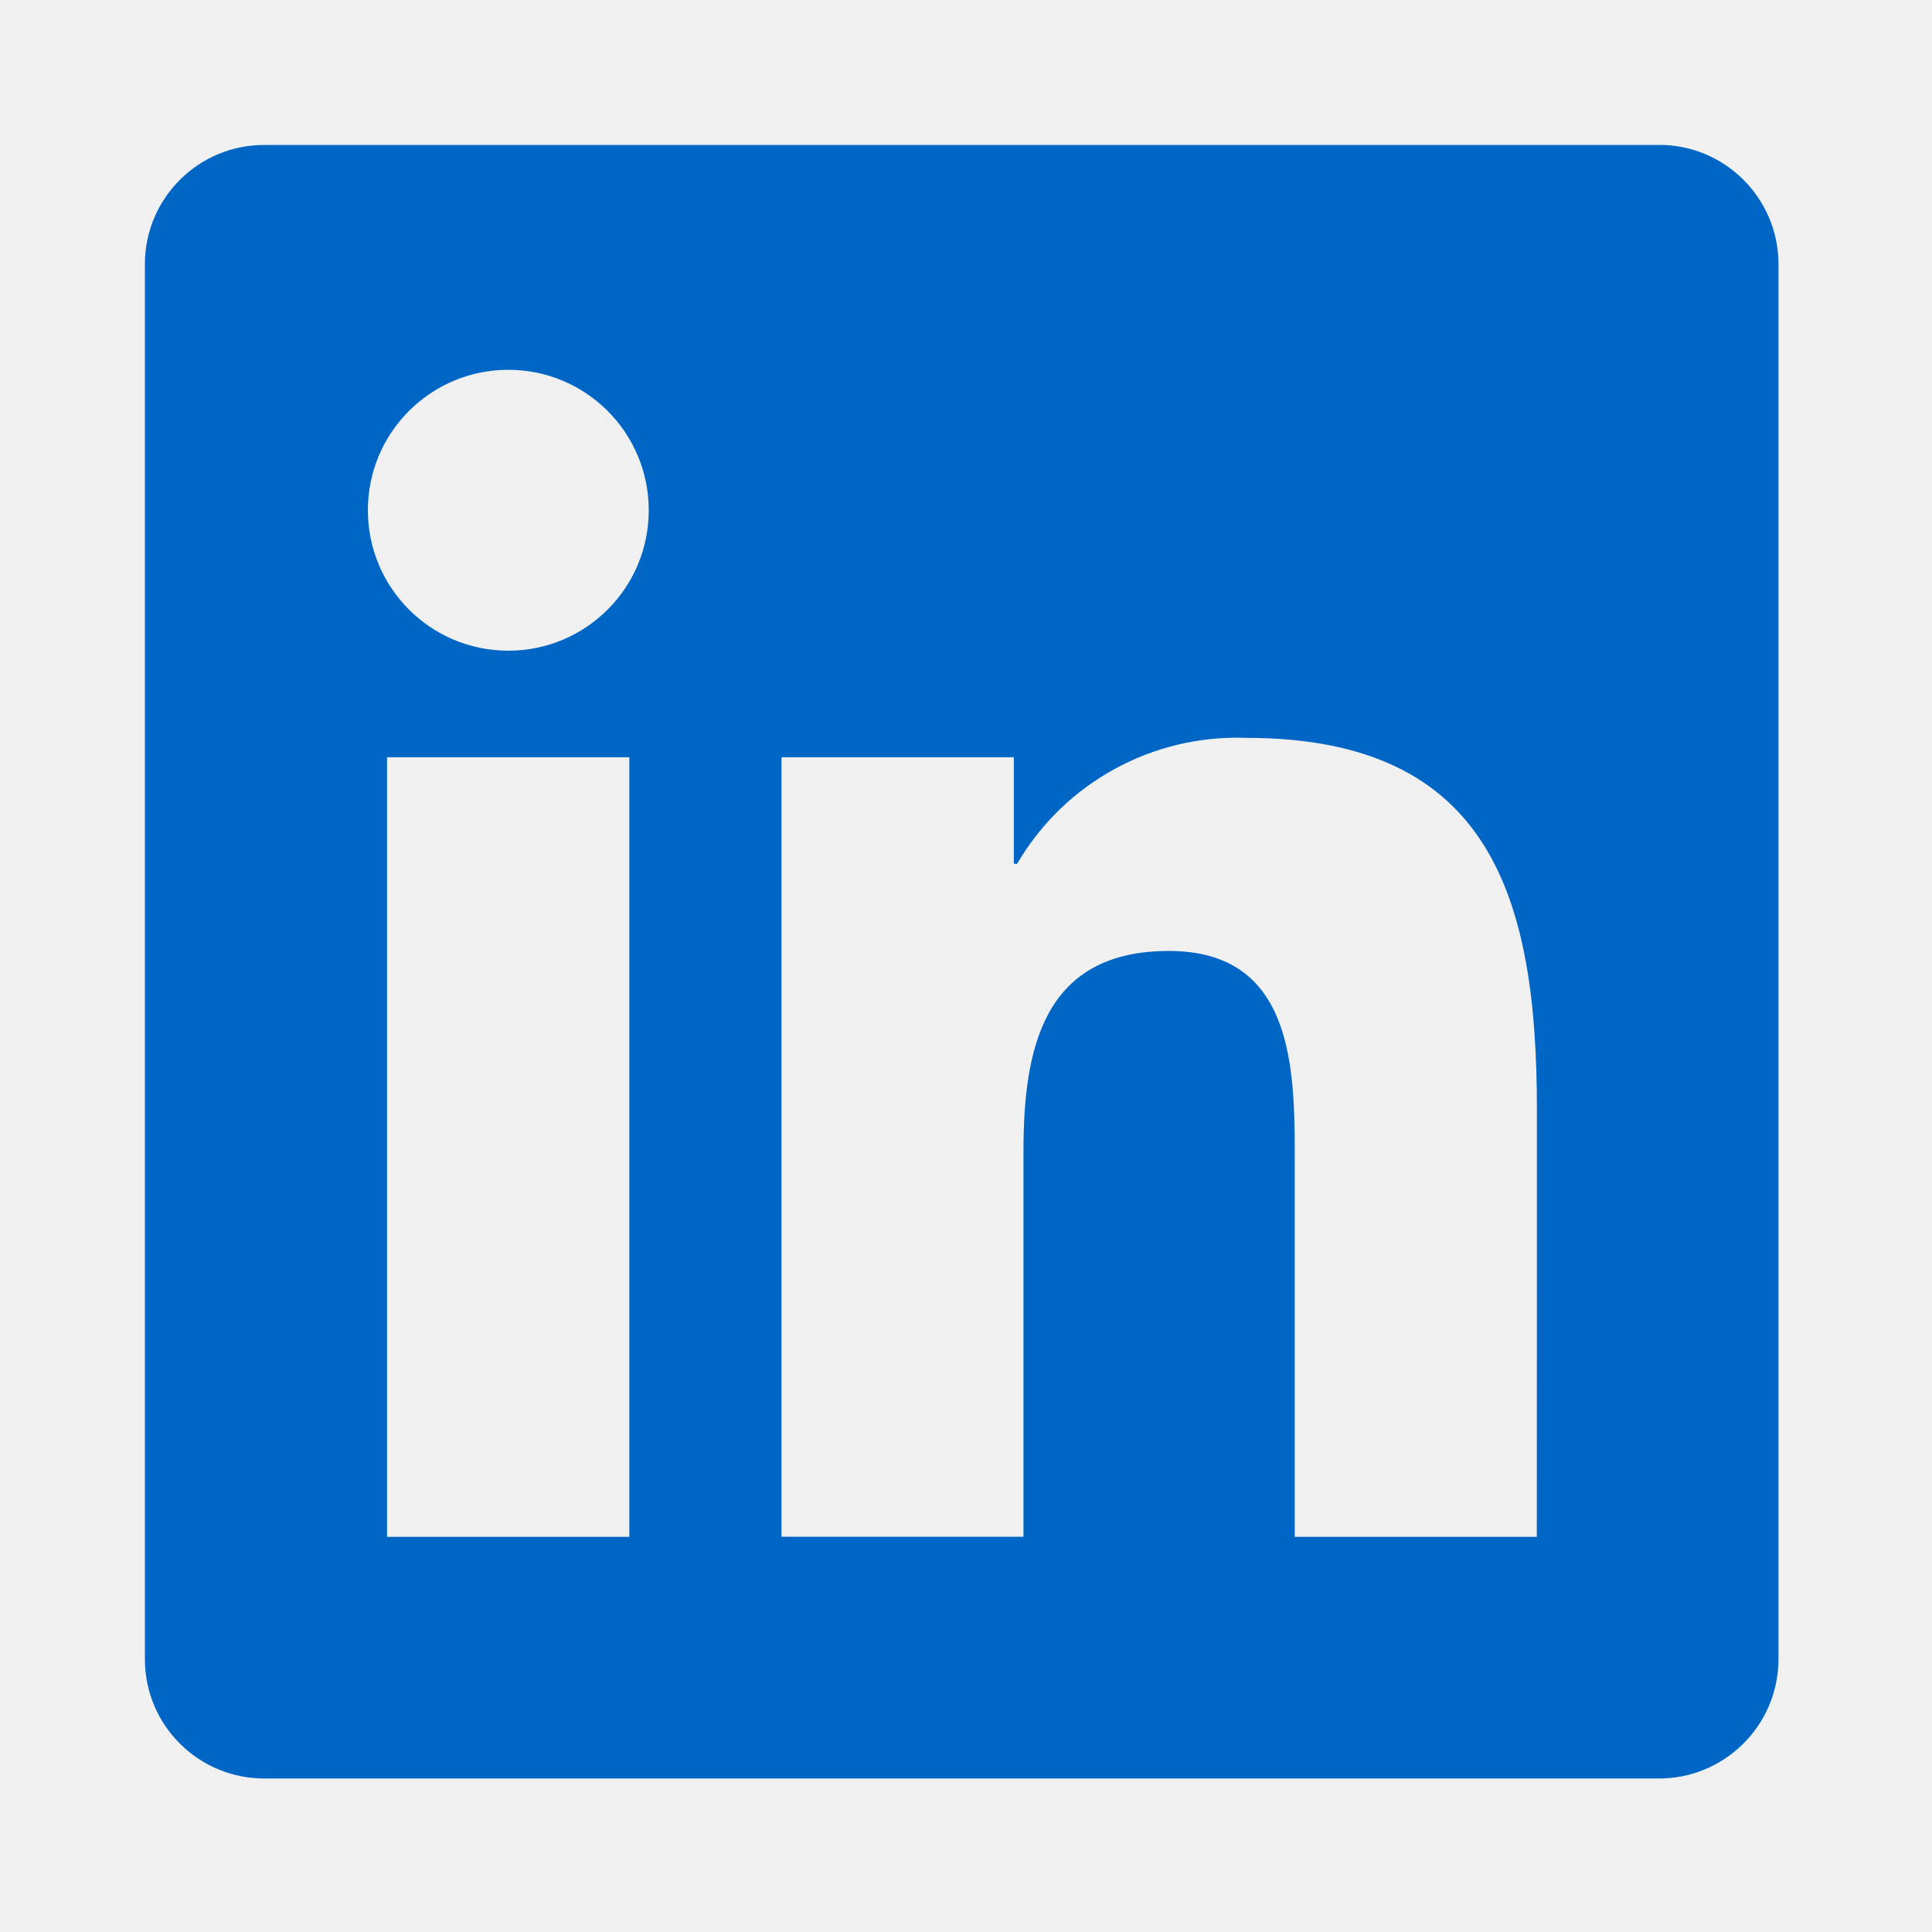
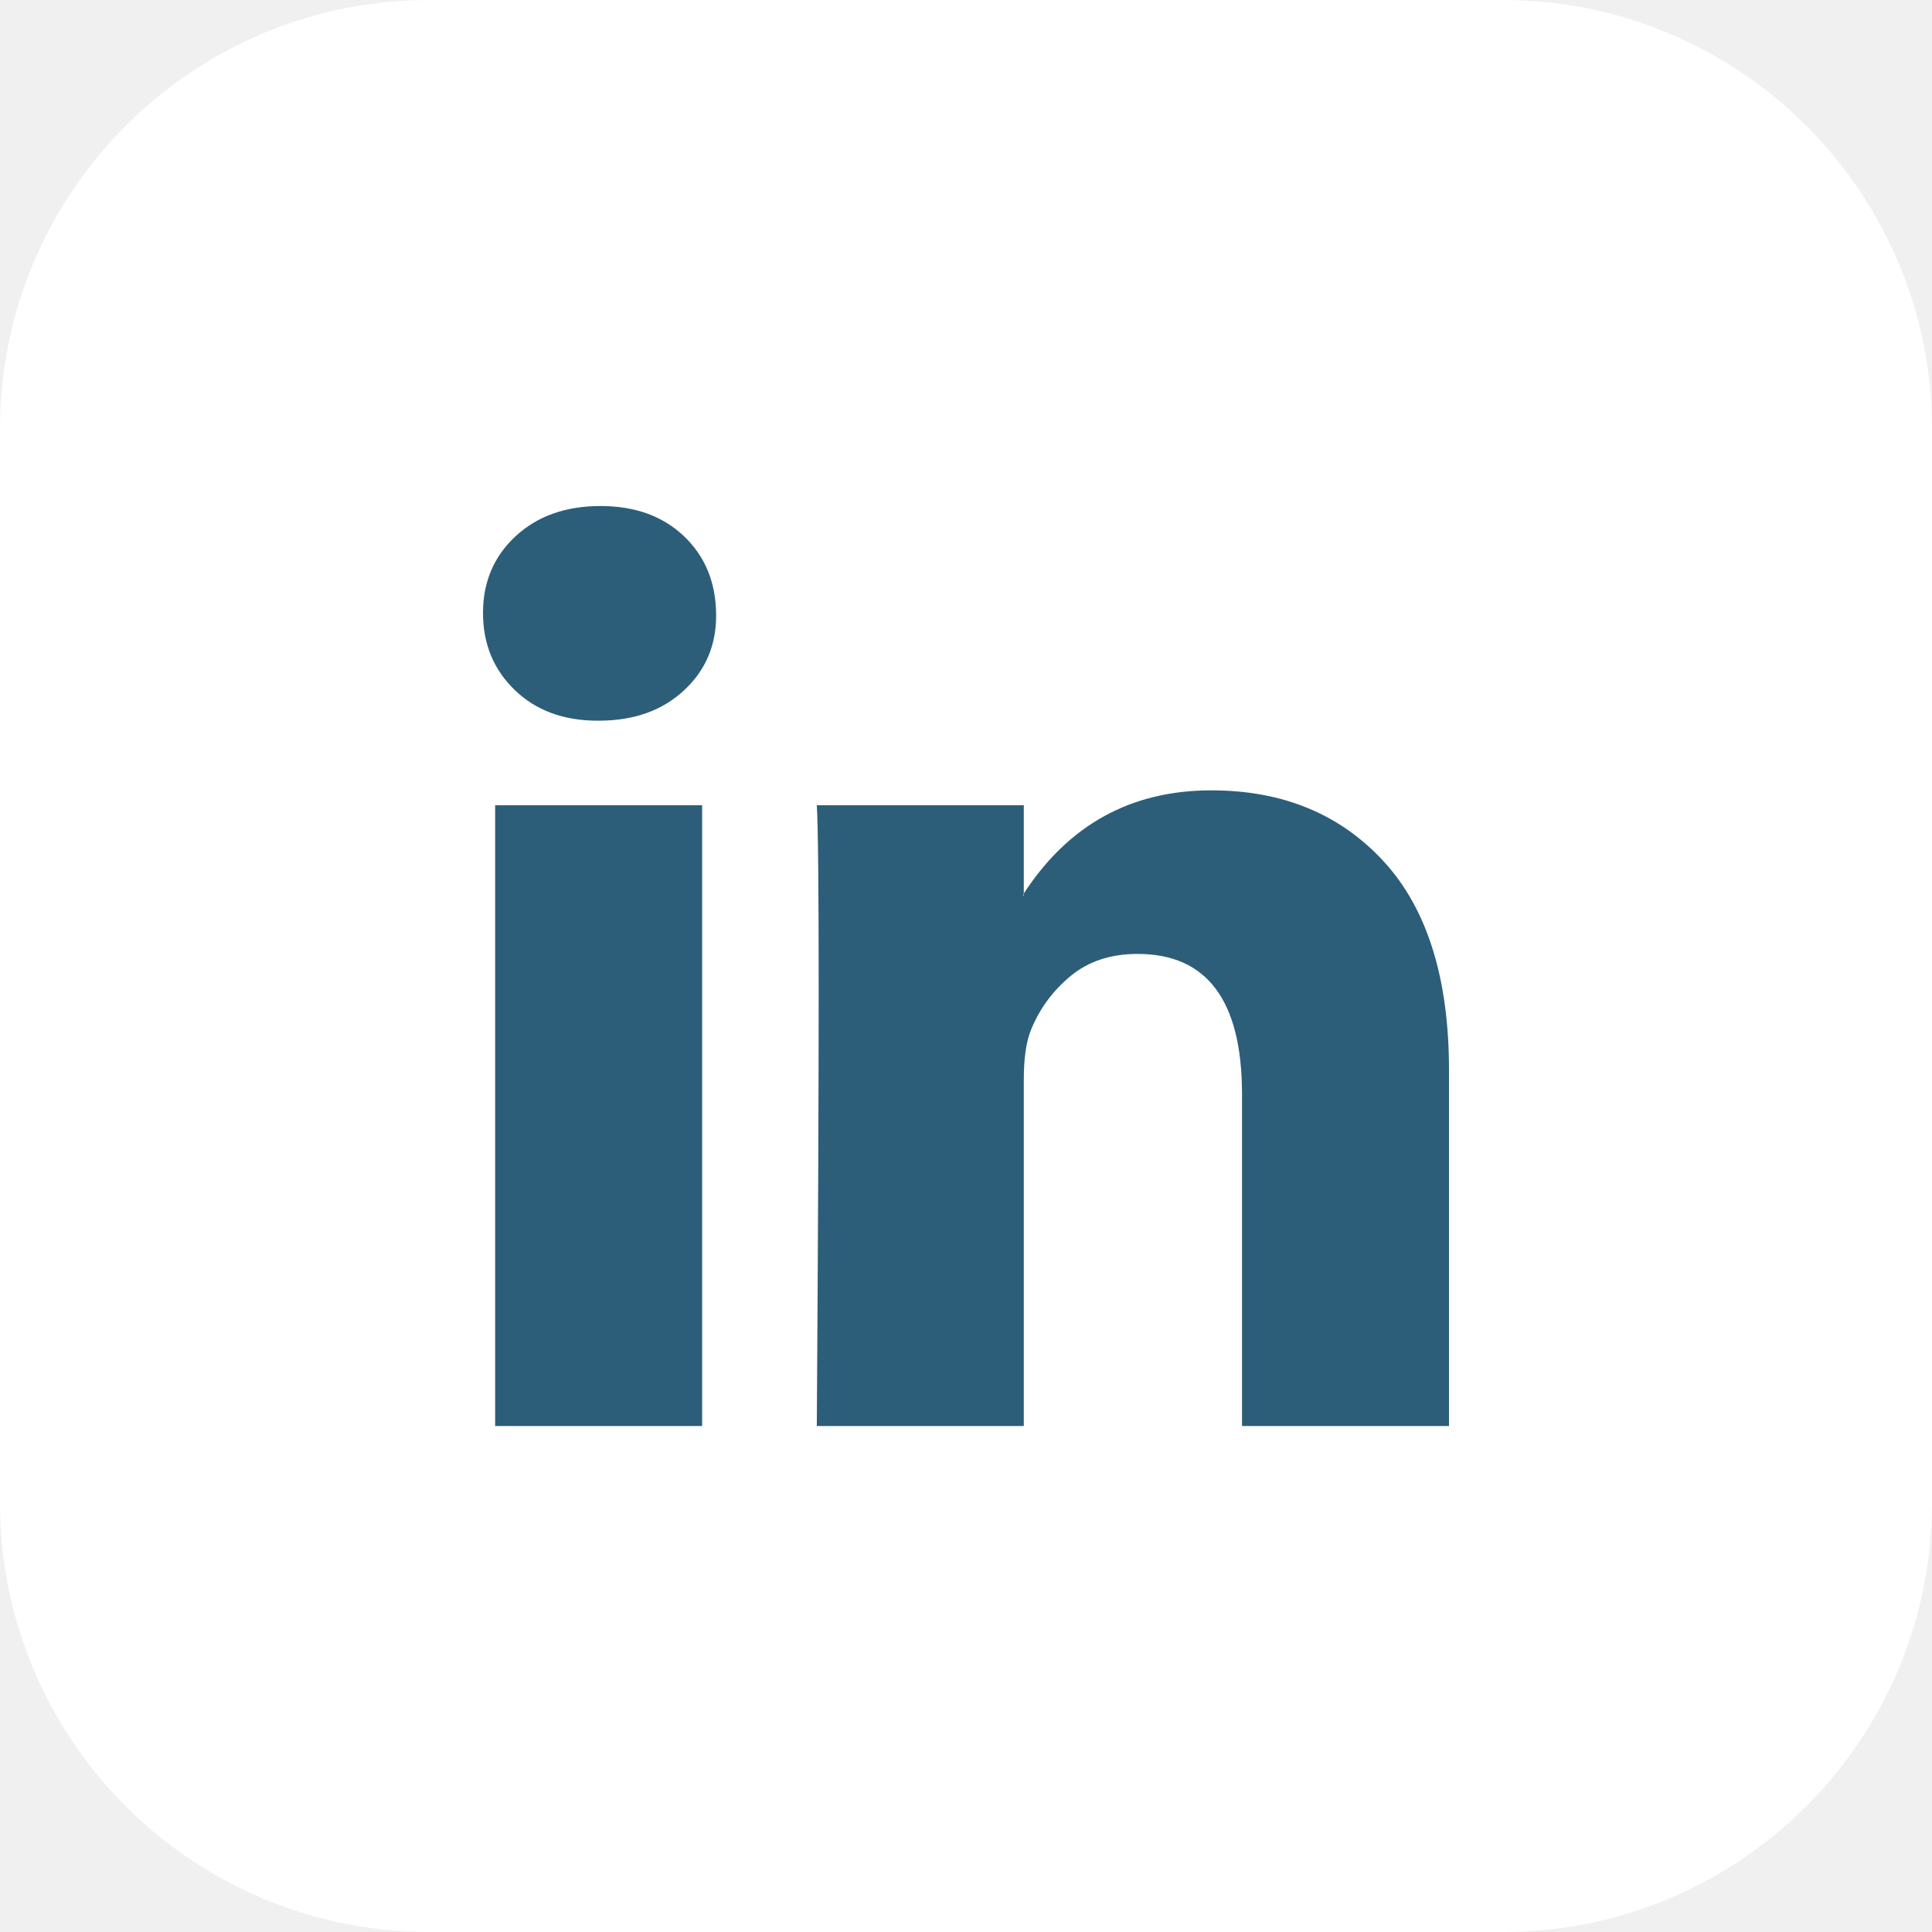
- <svg xmlns="http://www.w3.org/2000/svg" width="24" height="24" viewBox="0 0 24 24" fill="none">
-   <path d="M19.091 19.091H16.084V14.382C16.084 13.259 16.064 11.813 14.52 11.813C12.954 11.813 12.714 13.037 12.714 14.3V19.09H9.708V9.407H12.594V10.73H12.635C13.223 9.724 14.318 9.123 15.483 9.166C18.53 9.166 19.092 11.171 19.092 13.779L19.091 19.091ZM6.315 8.083C5.351 8.084 4.57 7.303 4.57 6.339C4.569 5.375 5.35 4.594 6.314 4.594C7.278 4.593 8.059 5.375 8.059 6.338C8.06 7.302 7.279 8.083 6.315 8.083ZM7.818 19.091H4.808V9.407H7.818V19.091ZM20.59 1.801H3.297C2.48 1.792 1.81 2.447 1.8 3.264V20.628C1.809 21.446 2.48 22.101 3.297 22.093H20.59C21.409 22.103 22.082 21.448 22.093 20.628V3.263C22.082 2.444 21.409 1.789 20.59 1.8V1.801Z" fill="#0066C5" />
+ <svg xmlns="http://www.w3.org/2000/svg" width="36" height="36" viewBox="0 0 36 36" fill="none">
+   <rect width="36" height="36" rx="8" fill="white" />
+   <path d="M9 11.42C9 10.843 9.203 10.367 9.608 9.991C10.014 9.616 10.54 9.429 11.189 9.429C11.826 9.429 12.342 9.613 12.736 9.983C13.141 10.364 13.344 10.86 13.344 11.472C13.344 12.026 13.147 12.488 12.753 12.857C12.348 13.238 11.815 13.429 11.154 13.429H11.137C10.5 13.429 9.985 13.238 9.591 12.857C9.197 12.476 9 11.997 9 11.42ZM9.226 26.572V15.005H13.083V26.572H9.226ZM15.22 26.572H19.077V20.113C19.077 19.709 19.124 19.397 19.216 19.178C19.378 18.785 19.625 18.453 19.955 18.182C20.285 17.911 20.699 17.775 21.197 17.775C22.494 17.775 23.143 18.647 23.143 20.39V26.572H27V19.939C27 18.231 26.595 16.935 25.784 16.052C24.973 15.169 23.901 14.727 22.57 14.727C21.075 14.727 19.911 15.368 19.077 16.649V16.684H19.06L19.077 16.649V15.005H15.22C15.243 15.374 15.255 16.523 15.255 18.45C15.255 20.378 15.243 23.085 15.22 26.572Z" fill="#2C5E79" />
</svg>
